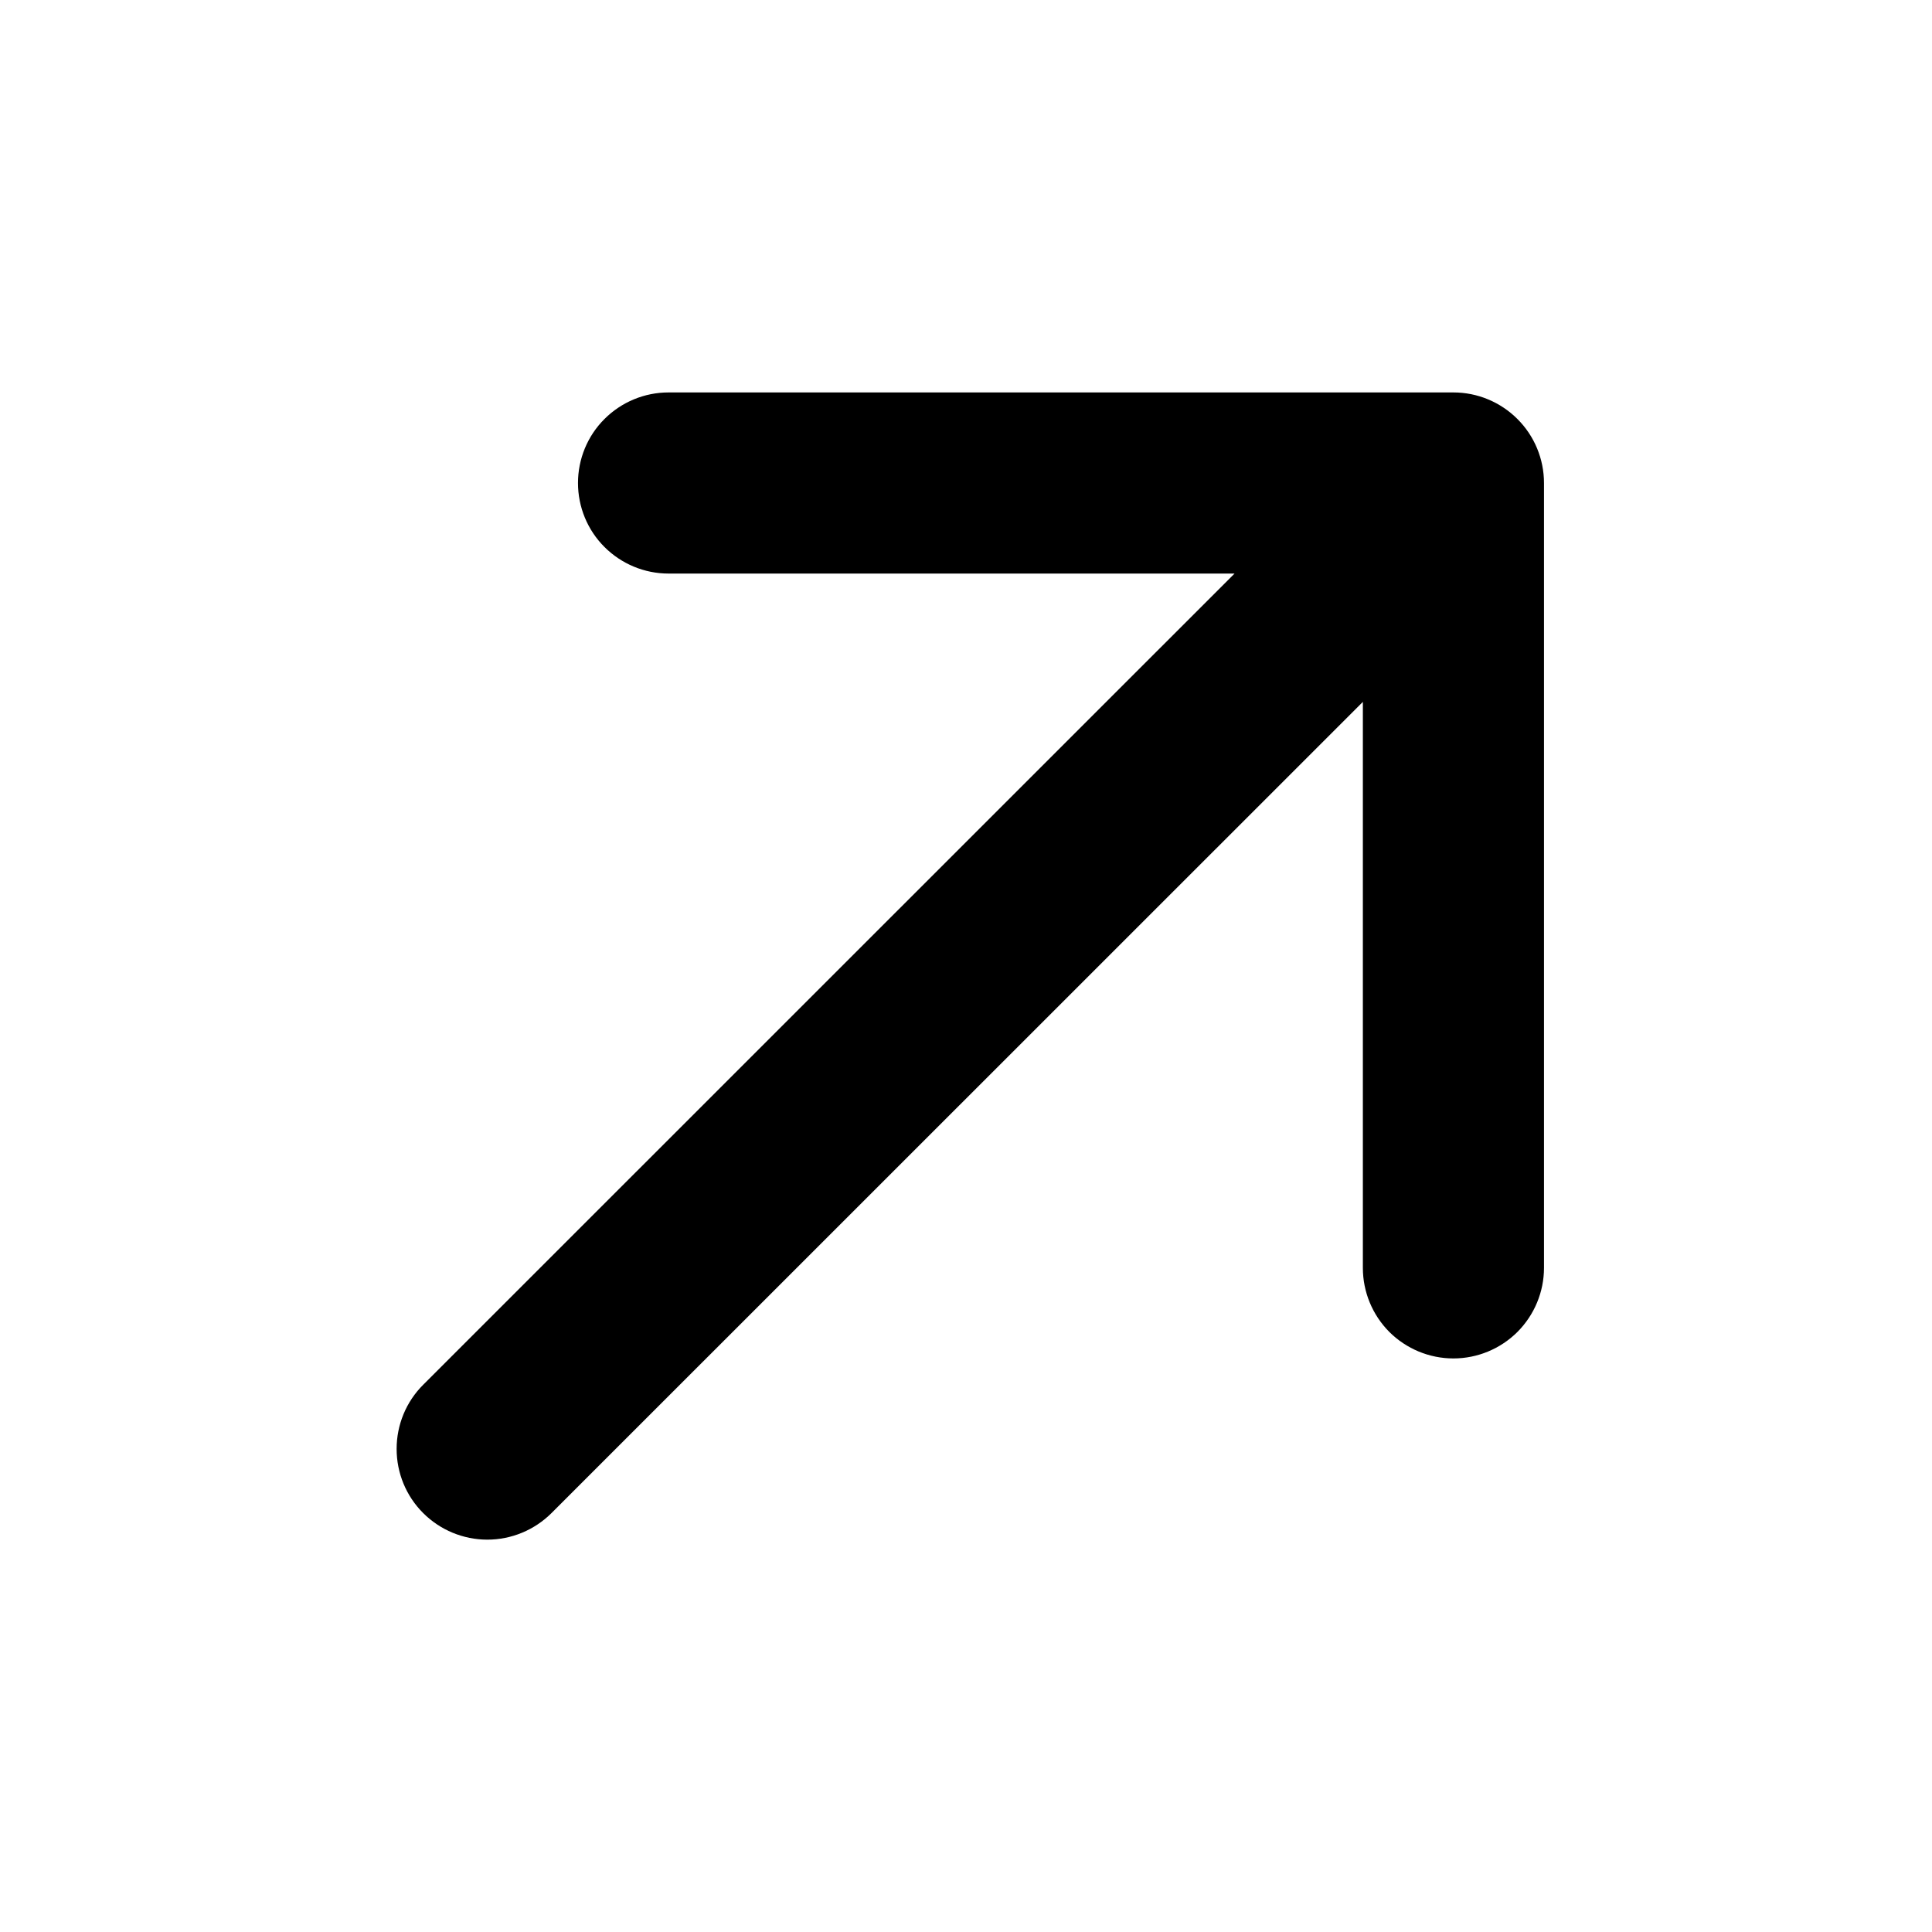
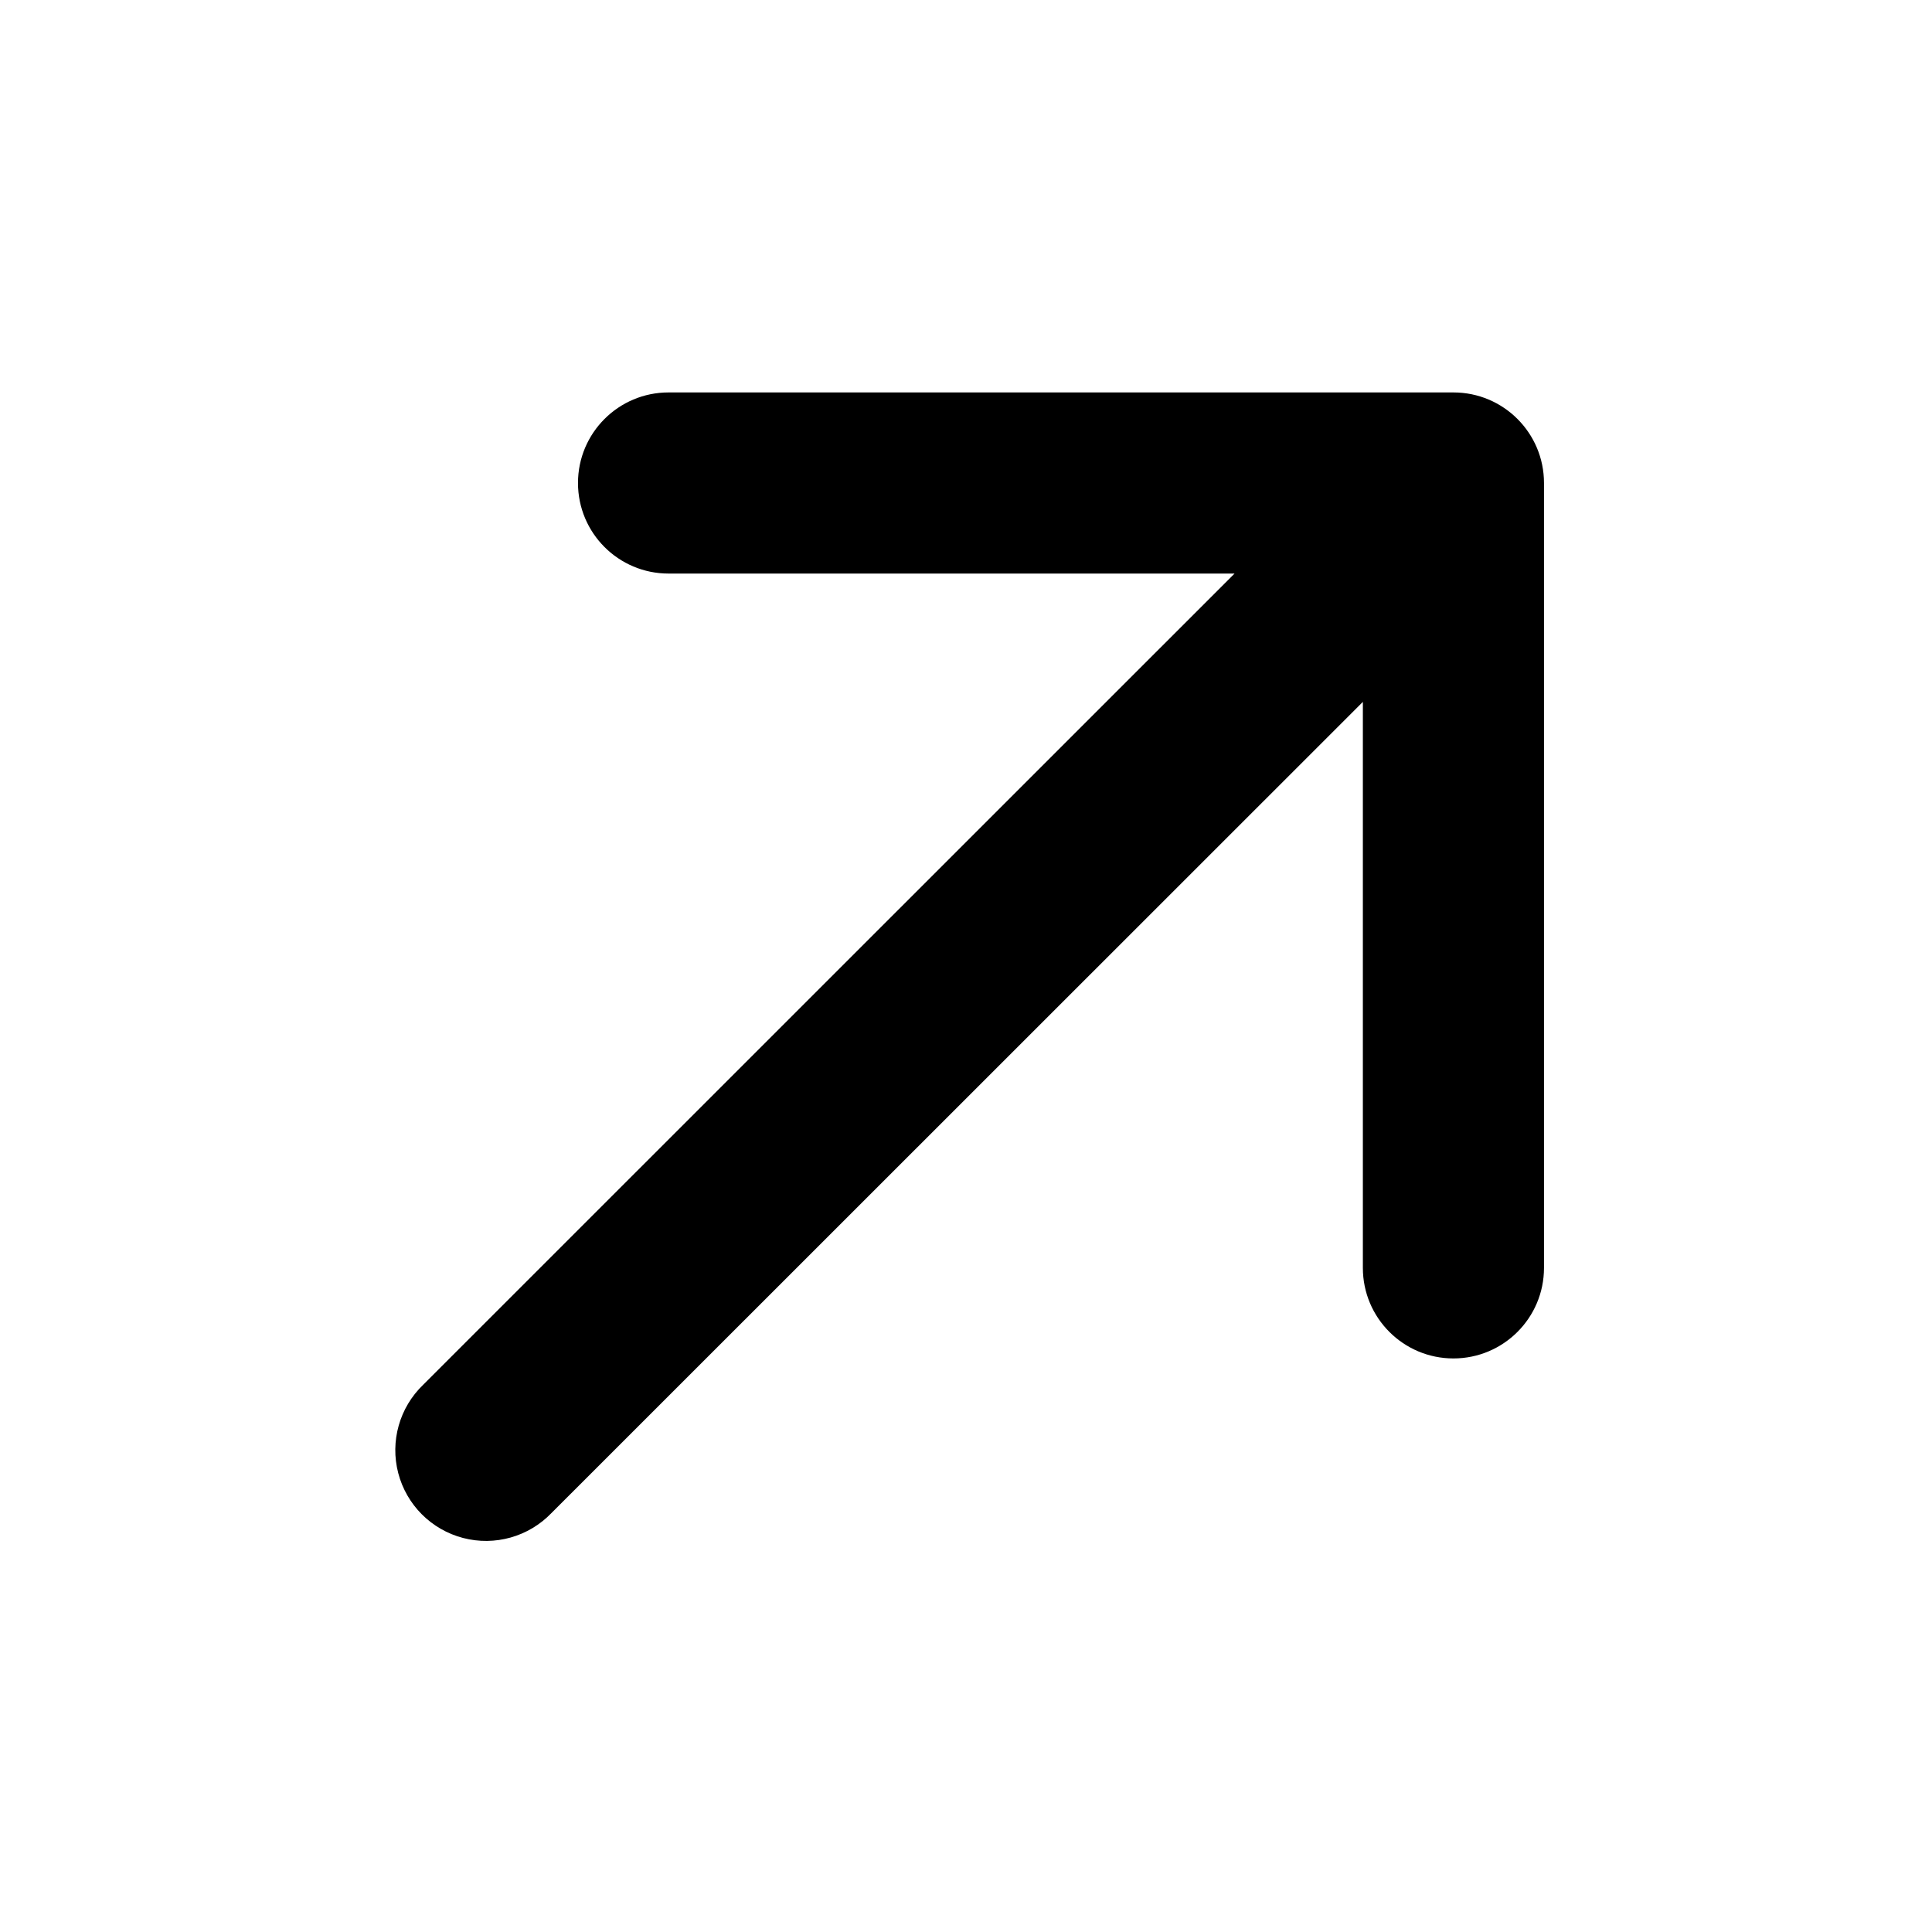
<svg xmlns="http://www.w3.org/2000/svg" viewBox="0 0 24 24" aria-hidden="true" fill="currentColor">
-   <path d="M19.18 6V15.75C19.18 16.048 19.061 16.334 18.85 16.546C18.639 16.756 18.353 16.875 18.055 16.875C17.756 16.875 17.47 16.756 17.259 16.546C17.048 16.334 16.93 16.048 16.93 15.75V8.719L6.851 18.796C6.639 19.007 6.353 19.126 6.054 19.126C5.755 19.126 5.468 19.007 5.257 18.796C5.045 18.585 4.927 18.298 4.927 17.999C4.927 17.7 5.045 17.413 5.257 17.202L15.336 7.125H8.305C8.006 7.125 7.72 7.006 7.509 6.795C7.298 6.585 7.18 6.298 7.18 6C7.18 5.702 7.298 5.415 7.509 5.205C7.72 4.994 8.006 4.875 8.305 4.875H18.055C18.353 4.875 18.639 4.994 18.85 5.205C19.061 5.415 19.18 5.702 19.18 6Z" />
+   <path d="M19.18 6v9.75a1.125 1.125 0 1 1-2.25 0V8.719L6.85 18.796a1.127 1.127 0 1 1-1.593-1.594L15.336 7.125H8.305a1.125 1.125 0 0 1 0-2.25h9.75A1.125 1.125 0 0 1 19.18 6" />
</svg>
